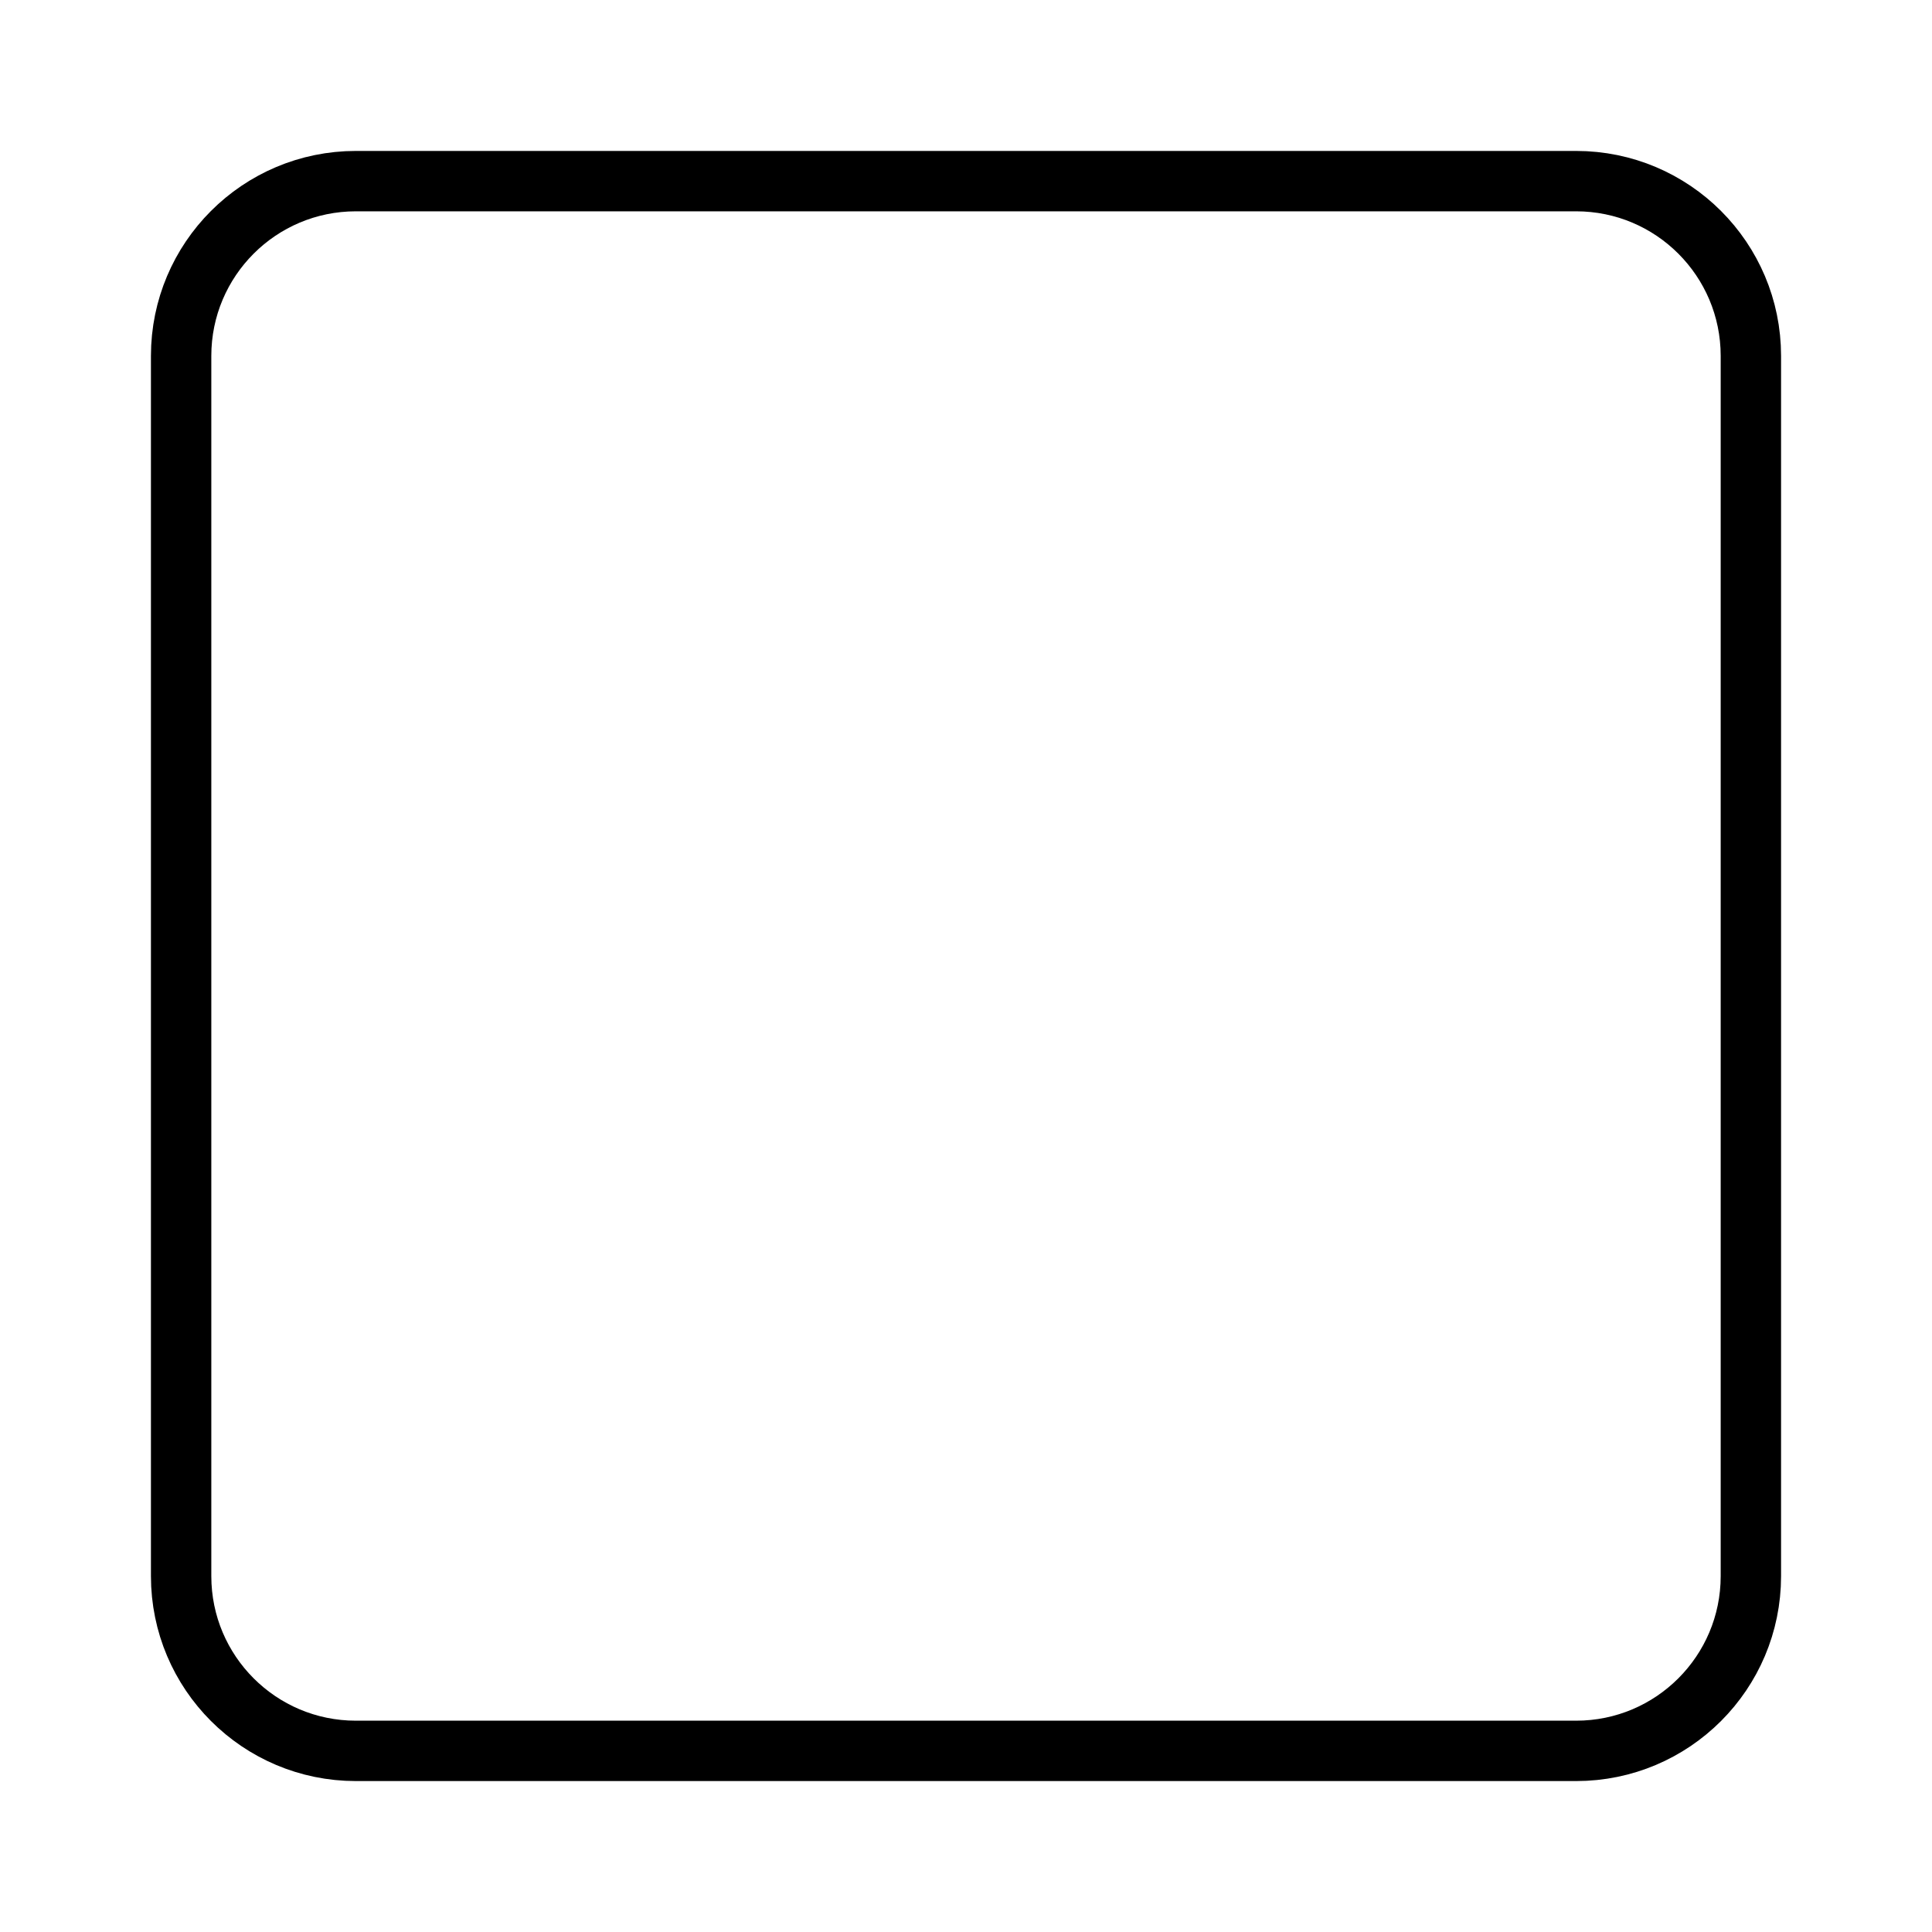
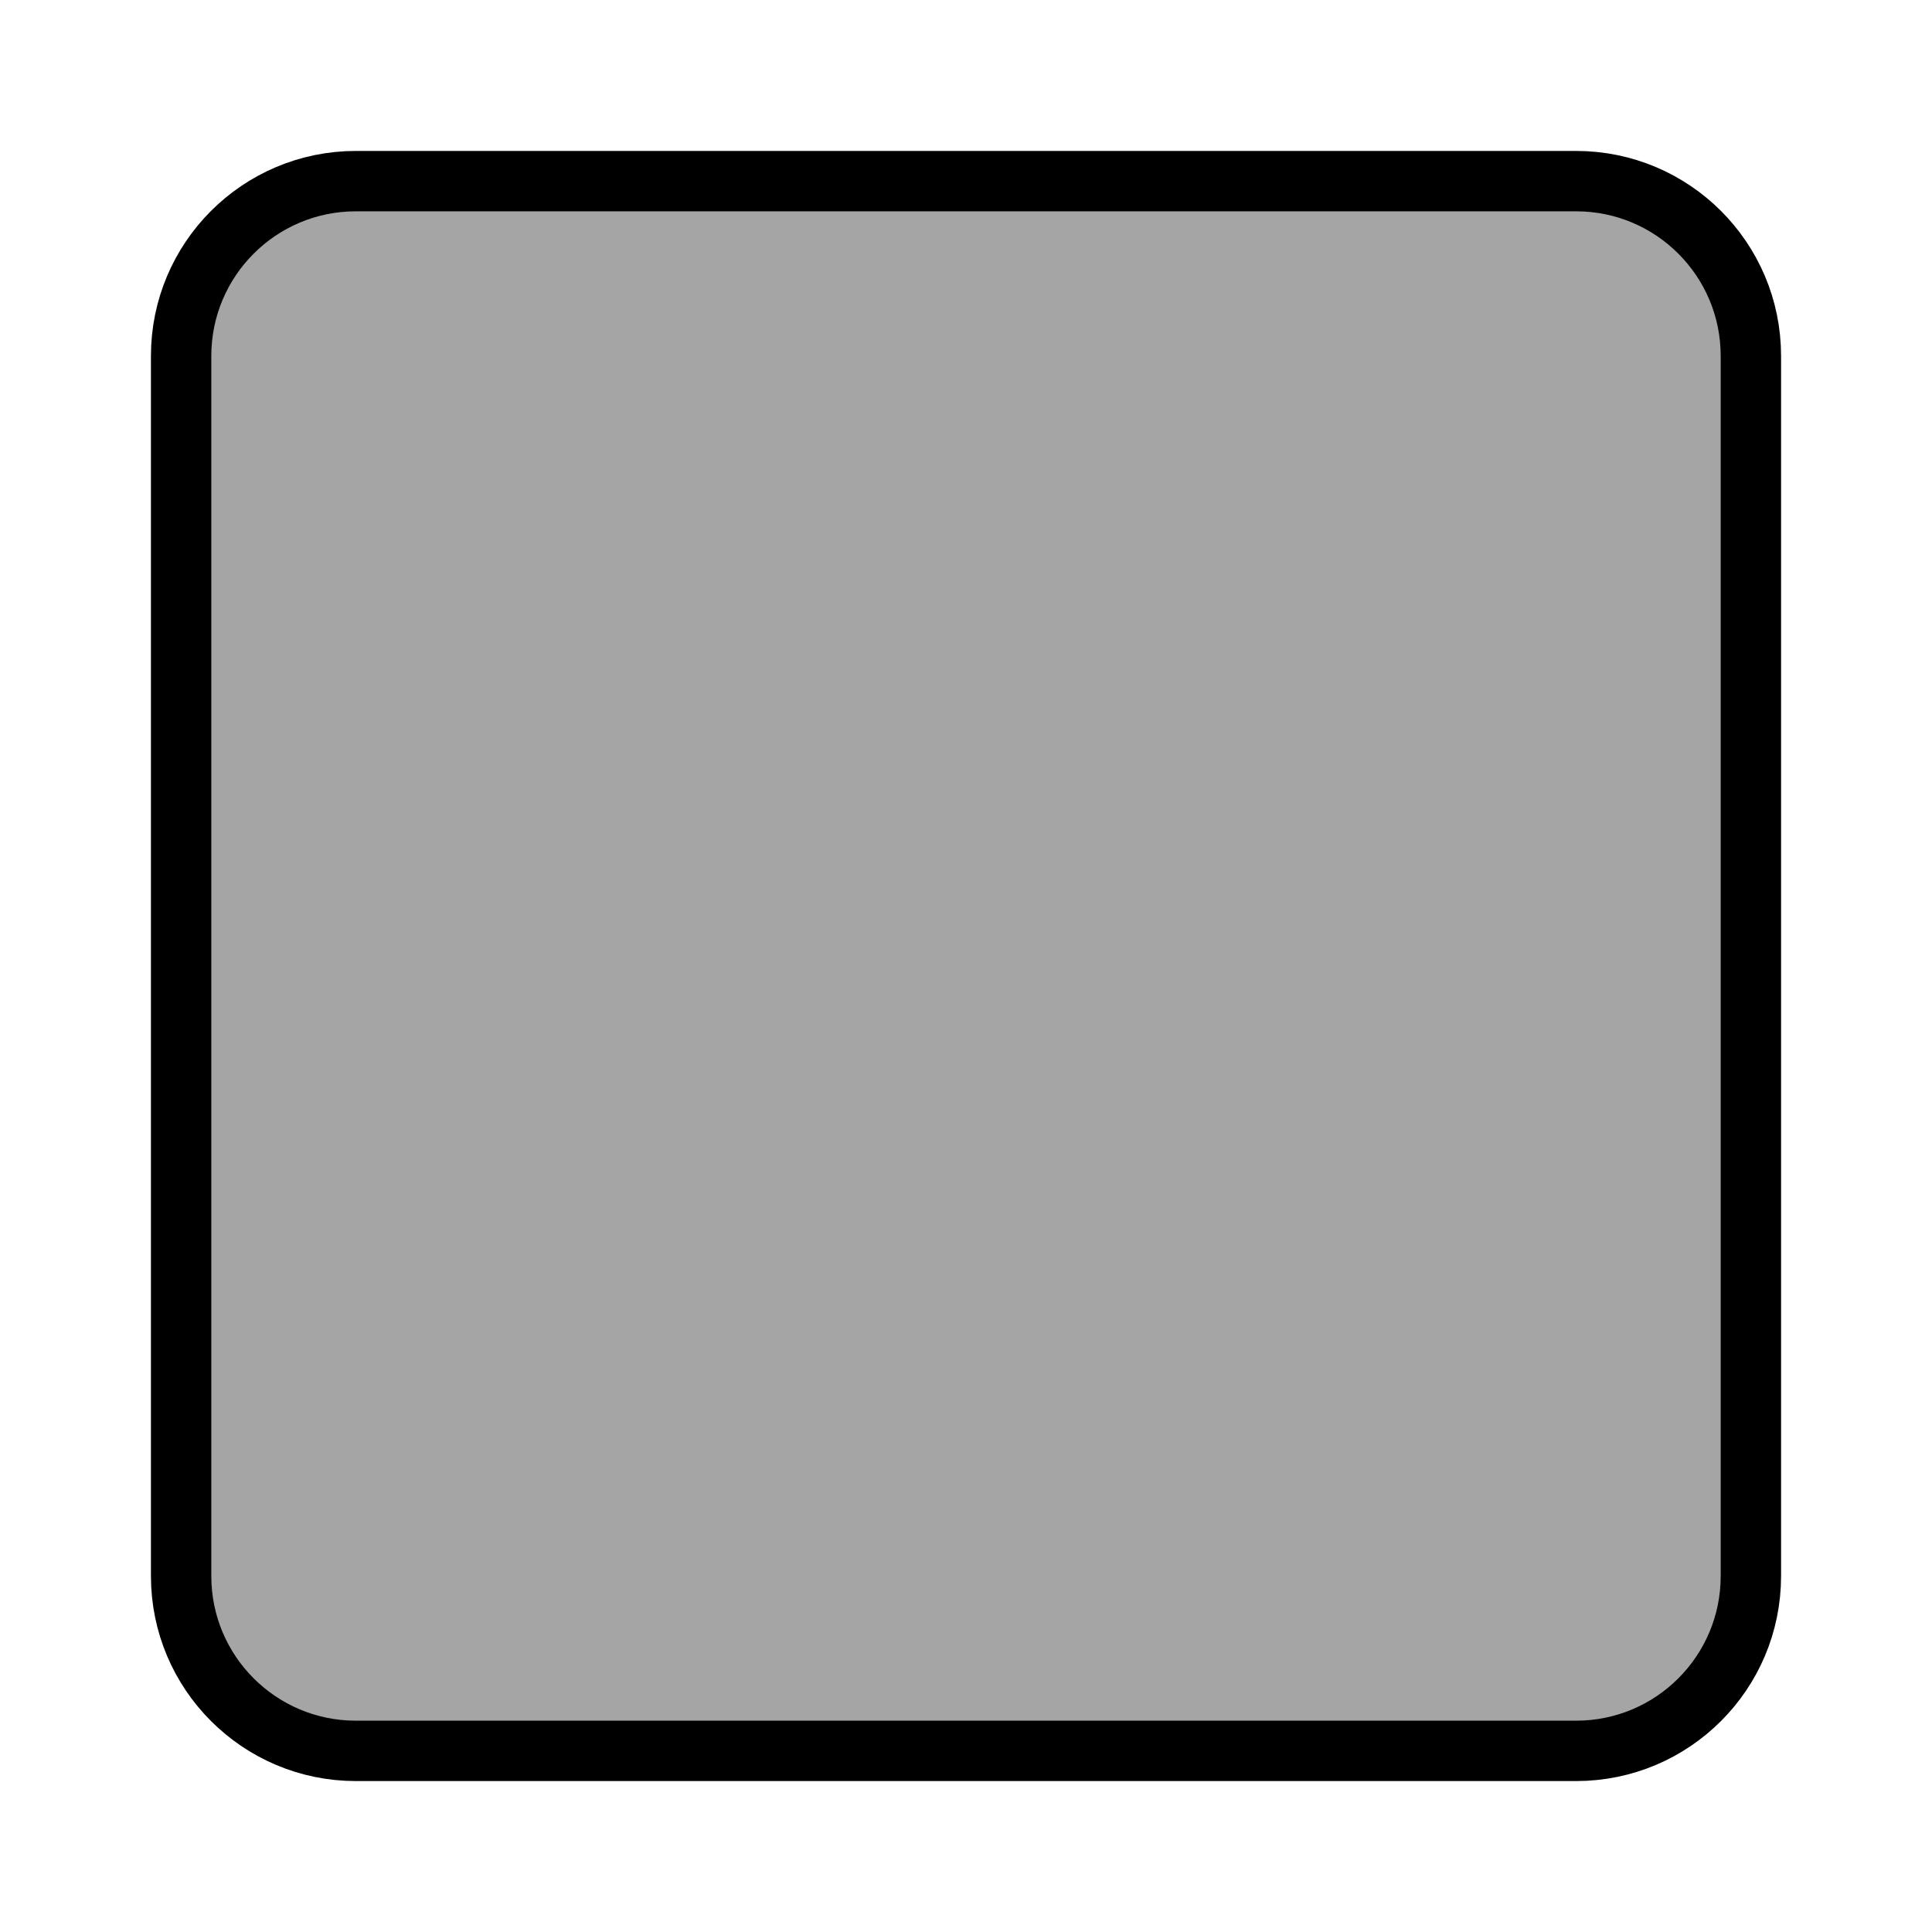
<svg xmlns="http://www.w3.org/2000/svg" width="512" height="512" viewBox="0 0 512 512" version="1.1" id="svg1">
  <defs id="defs1" />
  <g id="layer1">
-     <rect style="fill:none;stroke:#000000;stroke-width:16;stroke-dasharray:none;stroke-opacity:1" id="rect1" width="416" height="416" x="48" y="48" ry="46.319" />
+     <rect style="fill:#000000;stroke:#000000;stroke-width:16;stroke-dasharray:none;stroke-opacity:1;fill-opacity:0.354" id="rect1" width="416" height="416" x="48" y="48" ry="46.319" />
  </g>
</svg>
